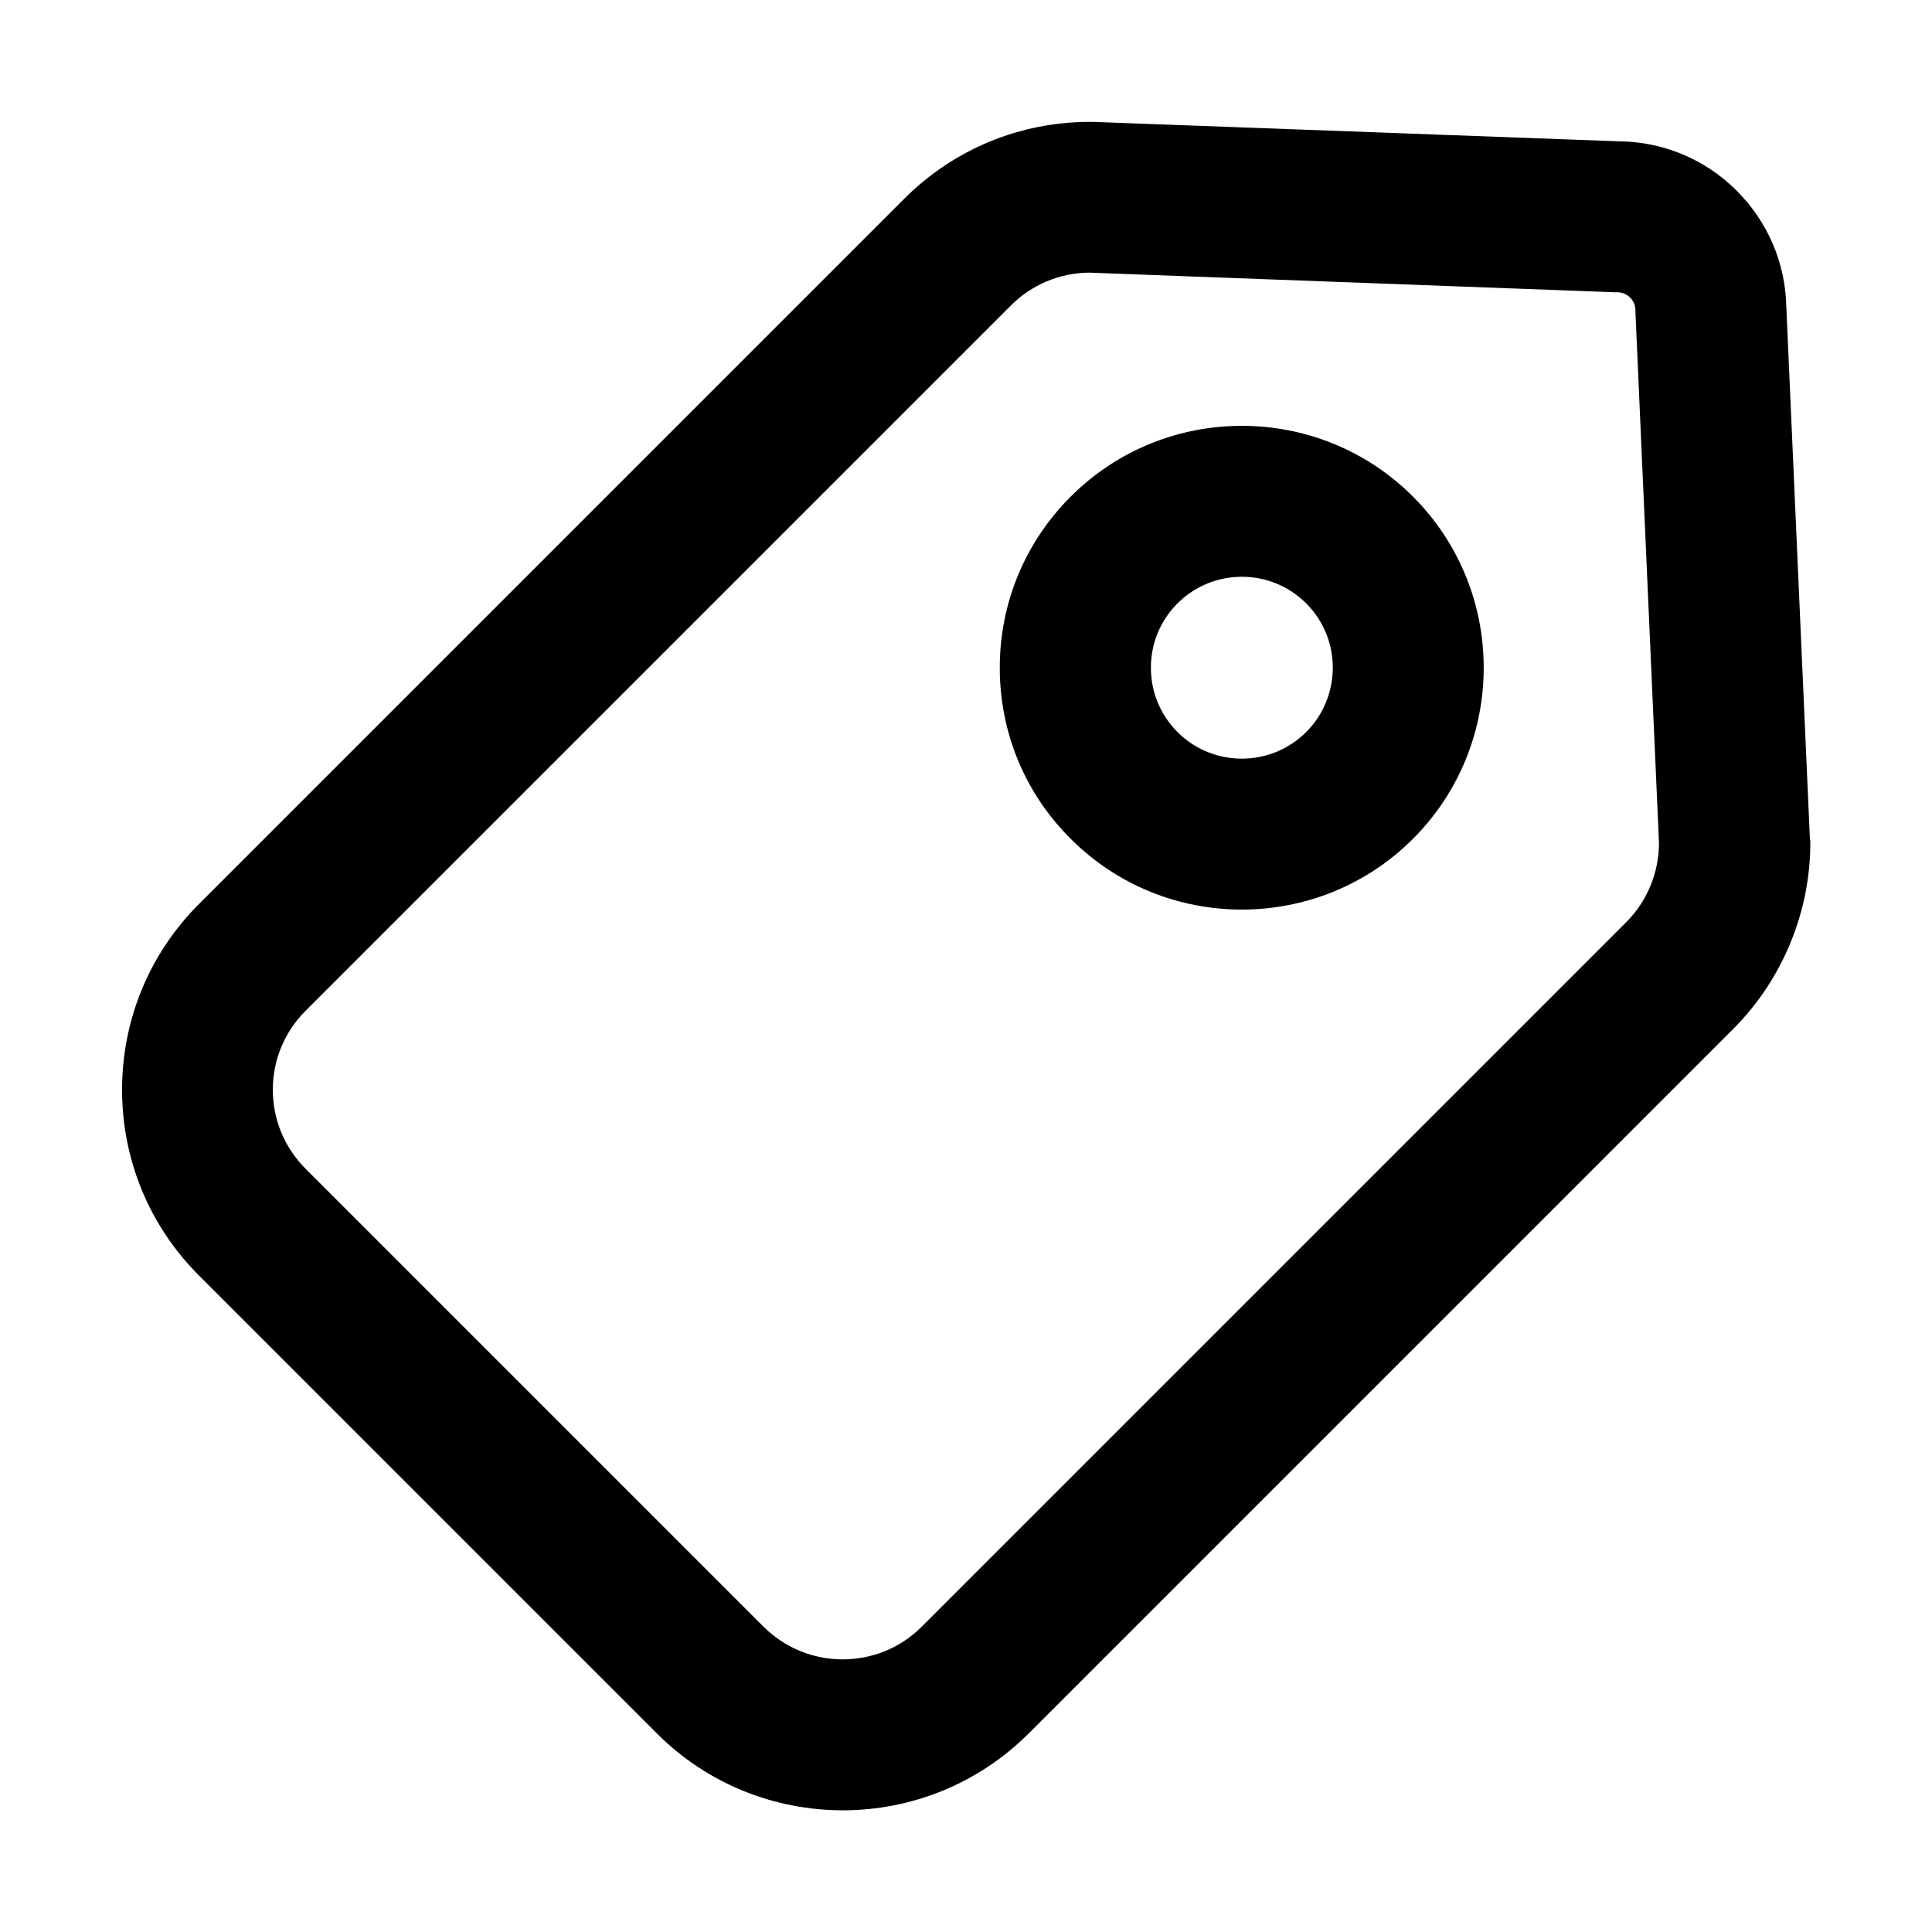
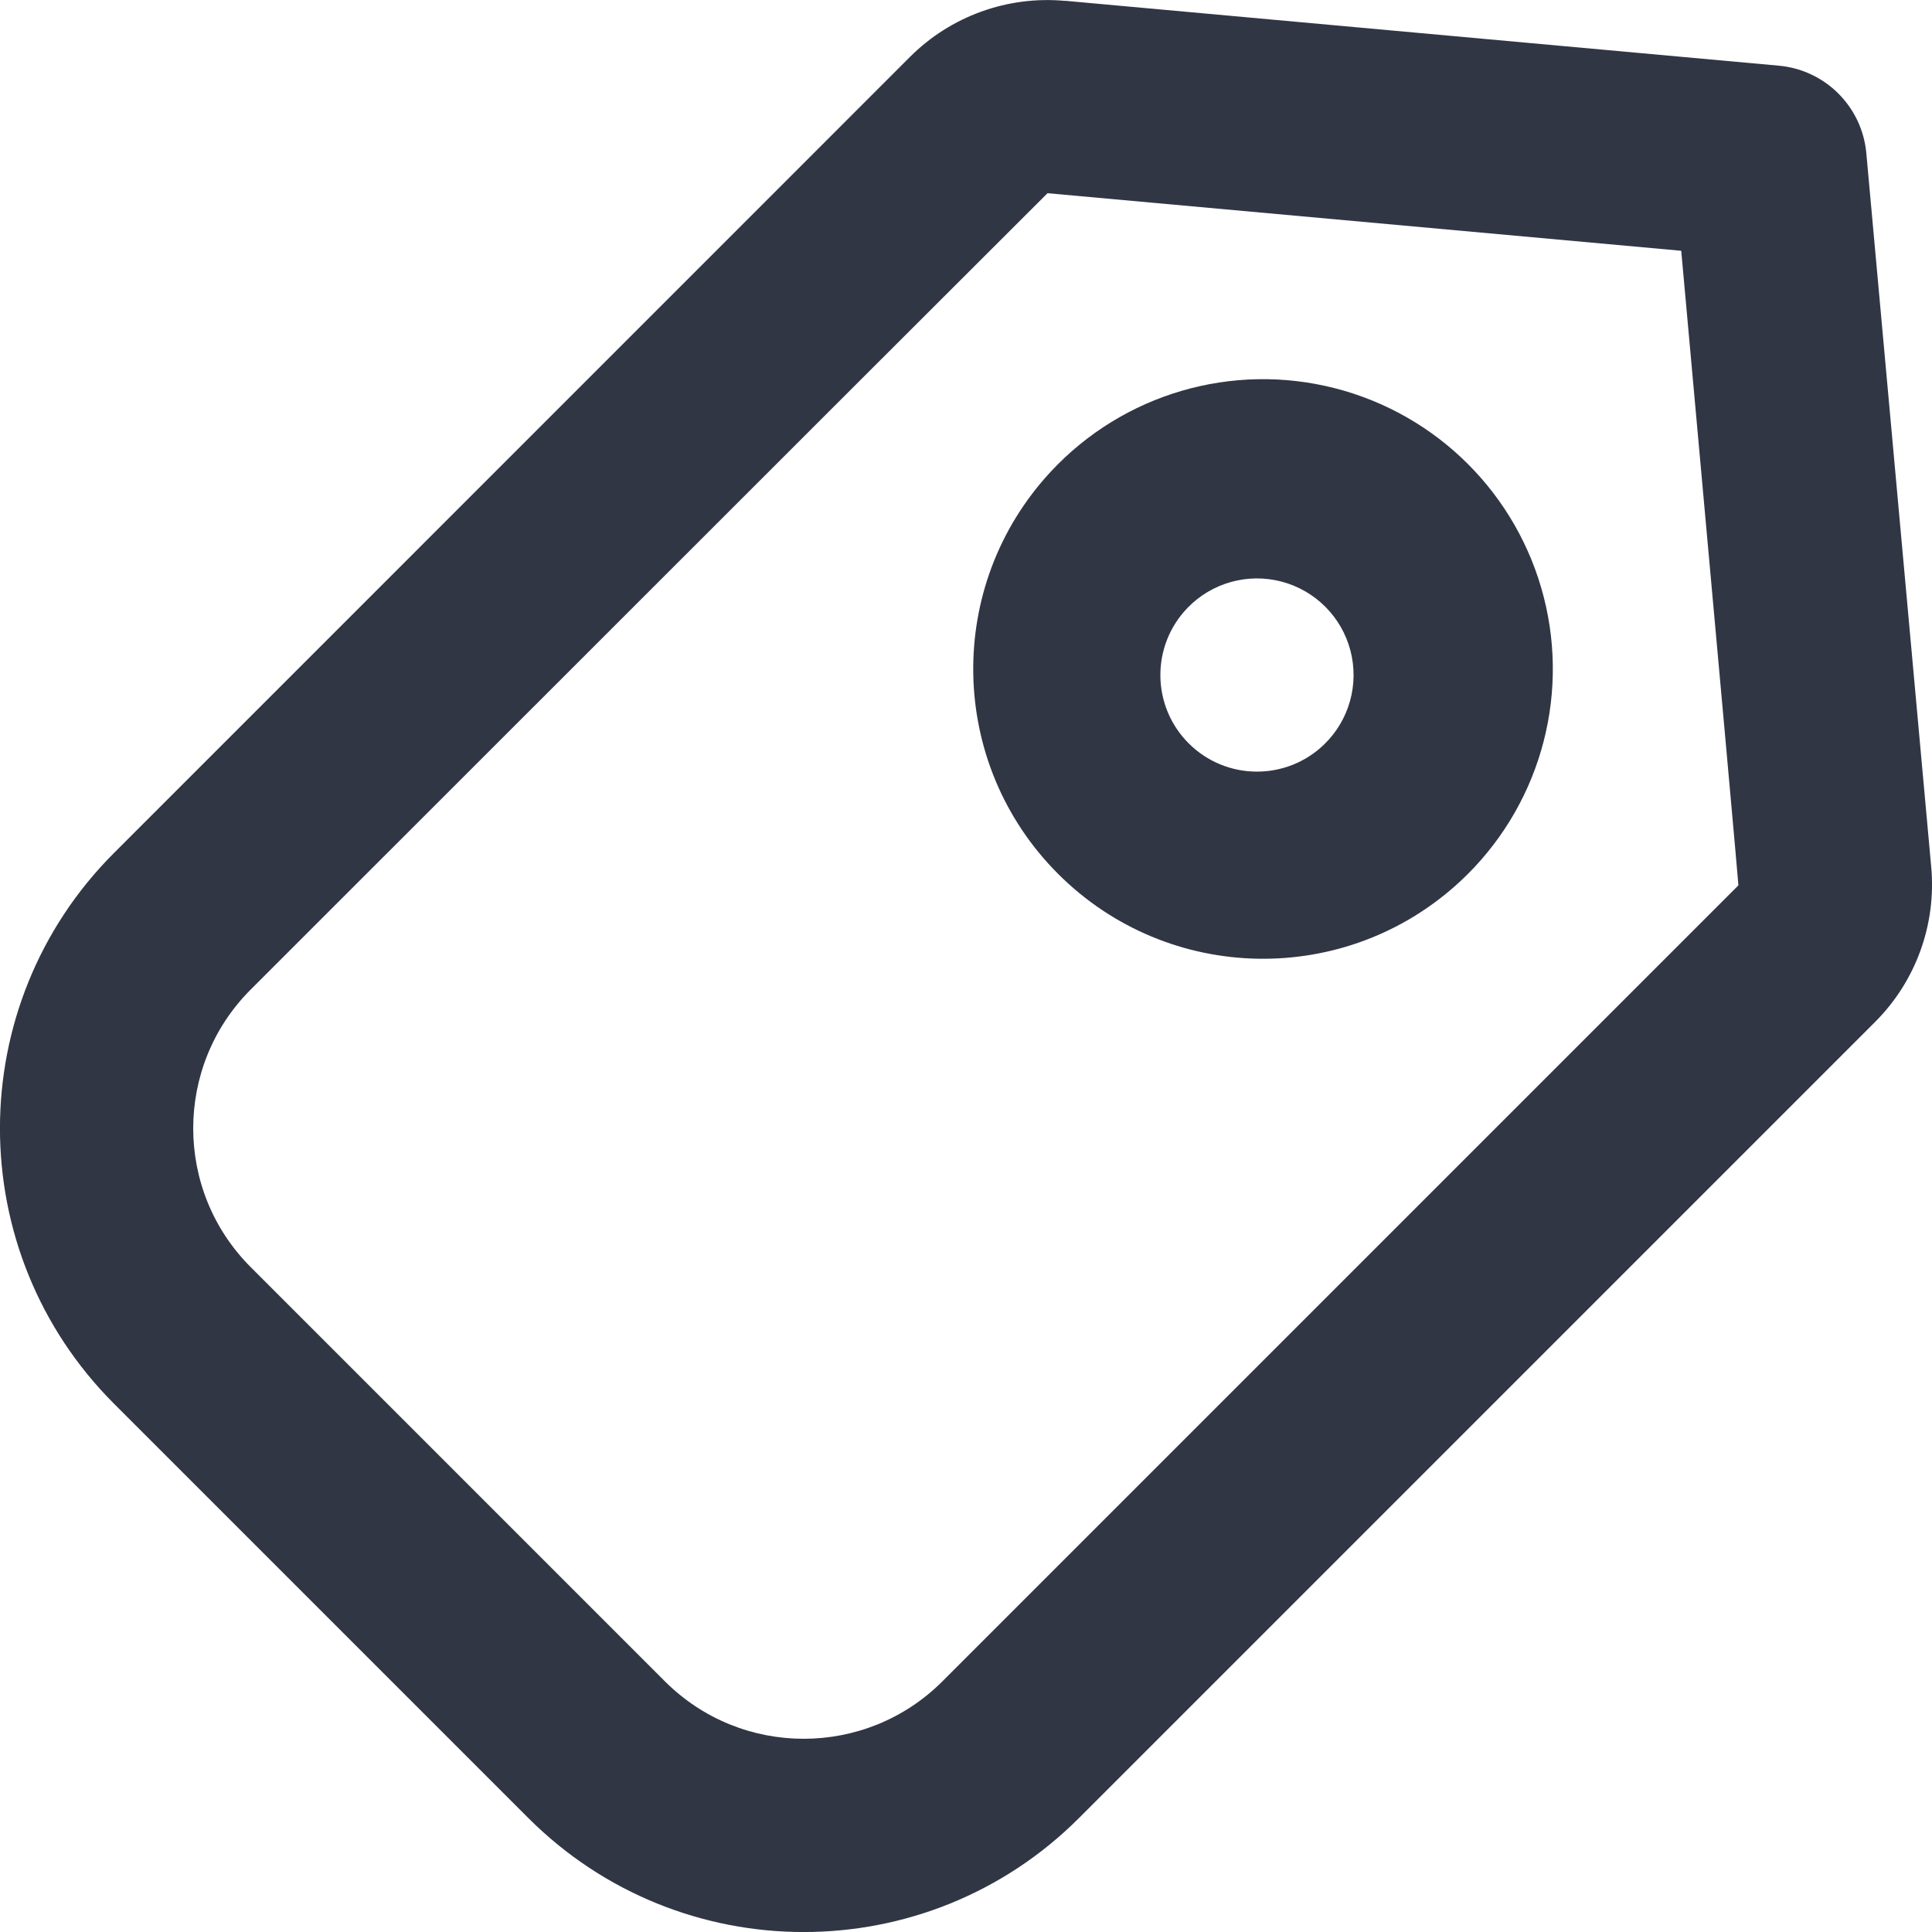
- <svg xmlns="http://www.w3.org/2000/svg" t="1595349023503" class="icon" viewBox="0 0 1024 1024" version="1.1" p-id="1430" width="200" height="200">
+ <svg xmlns="http://www.w3.org/2000/svg" t="1595381026753" class="icon" viewBox="0 0 1024 1024" version="1.1" p-id="3356" width="200" height="200">
  <defs>
    <style type="text/css" />
  </defs>
-   <path d="M959.3 444.9L946.8 163c-0.4-23.5-9.8-45.5-26.5-62.1s-38.8-25.8-62.3-26L579.2 64.6h-1.5c-37.2 0-72.2 14.5-98.5 40.8L105.5 479.1c-26.3 26.3-40.8 61.3-40.8 98.5s14.5 72.2 40.8 98.5l242.7 242.7c27.1 27.1 62.8 40.7 98.5 40.7s71.3-13.6 98.5-40.7l373.5-373.5c26.2-26.2 41.1-62.5 40.8-99.6l-0.2-0.8zM862 488.7L488.5 862.2c-11.6 11.6-26.7 17.3-41.9 17.3s-30.3-5.8-41.9-17.3L162 619.5c-11.2-11.2-17.4-26.1-17.4-41.9 0-15.8 6.2-30.7 17.4-41.9l373.8-373.8c11-11 25.7-17.2 41.3-17.4l278.6 10.4h1.5c5.3 0 9.6 4.3 9.6 9.5v0.7l12.5 281.7c0 15.7-6.3 30.9-17.3 41.9z" p-id="1431" />
-   <path d="M567.5 263.2c-24.2 24.2-37.6 56.4-37.6 90.7s13.3 66.5 37.6 90.7c25 25 57.8 37.5 90.7 37.5 32.8 0 65.7-12.5 90.7-37.5 50-50 50-131.4 0-181.4s-131.4-50-181.4 0zM692.3 388c-18.8 18.8-49.4 18.8-68.2 0-9.1-9.1-14.1-21.2-14.1-34.1s5-25 14.1-34.1c9.4-9.4 21.8-14.1 34.1-14.1 12.4 0 24.7 4.7 34.1 14.1 18.8 18.7 18.8 49.4 0 68.2z" p-id="1432" />
+   <path d="M891.085 132.915L555.213 102.4c-0.102 0-140.902 140.698-422.349 422.093a104.038 104.038 0 0 0 0 147.098l219.546 219.546c40.602 40.602 106.496 40.602 147.098 0l421.888-421.888c0.102-0.102-9.984-112.23-30.31-336.333zM564.48 0.41l378.368 34.406a51.2 51.2 0 0 1 46.336 46.336l34.406 378.368a102.912 102.912 0 0 1-29.696 82.074L571.904 963.584a206.438 206.438 0 0 1-291.891 0L60.416 743.987a206.438 206.438 0 0 1 0-291.891L482.304 30.157a102.912 102.912 0 0 1 82.125-29.696z" fill="#313645" p-id="3357" />
+   <path d="M701.798 394.598a51.2 51.2 0 1 0-72.397-72.397 51.2 51.2 0 0 0 72.397 72.397zM557.056 249.856A153.6 153.6 0 1 1 774.144 466.944 153.6 153.6 0 0 1 557.056 249.856z" fill="#313645" p-id="3358" />
</svg>
